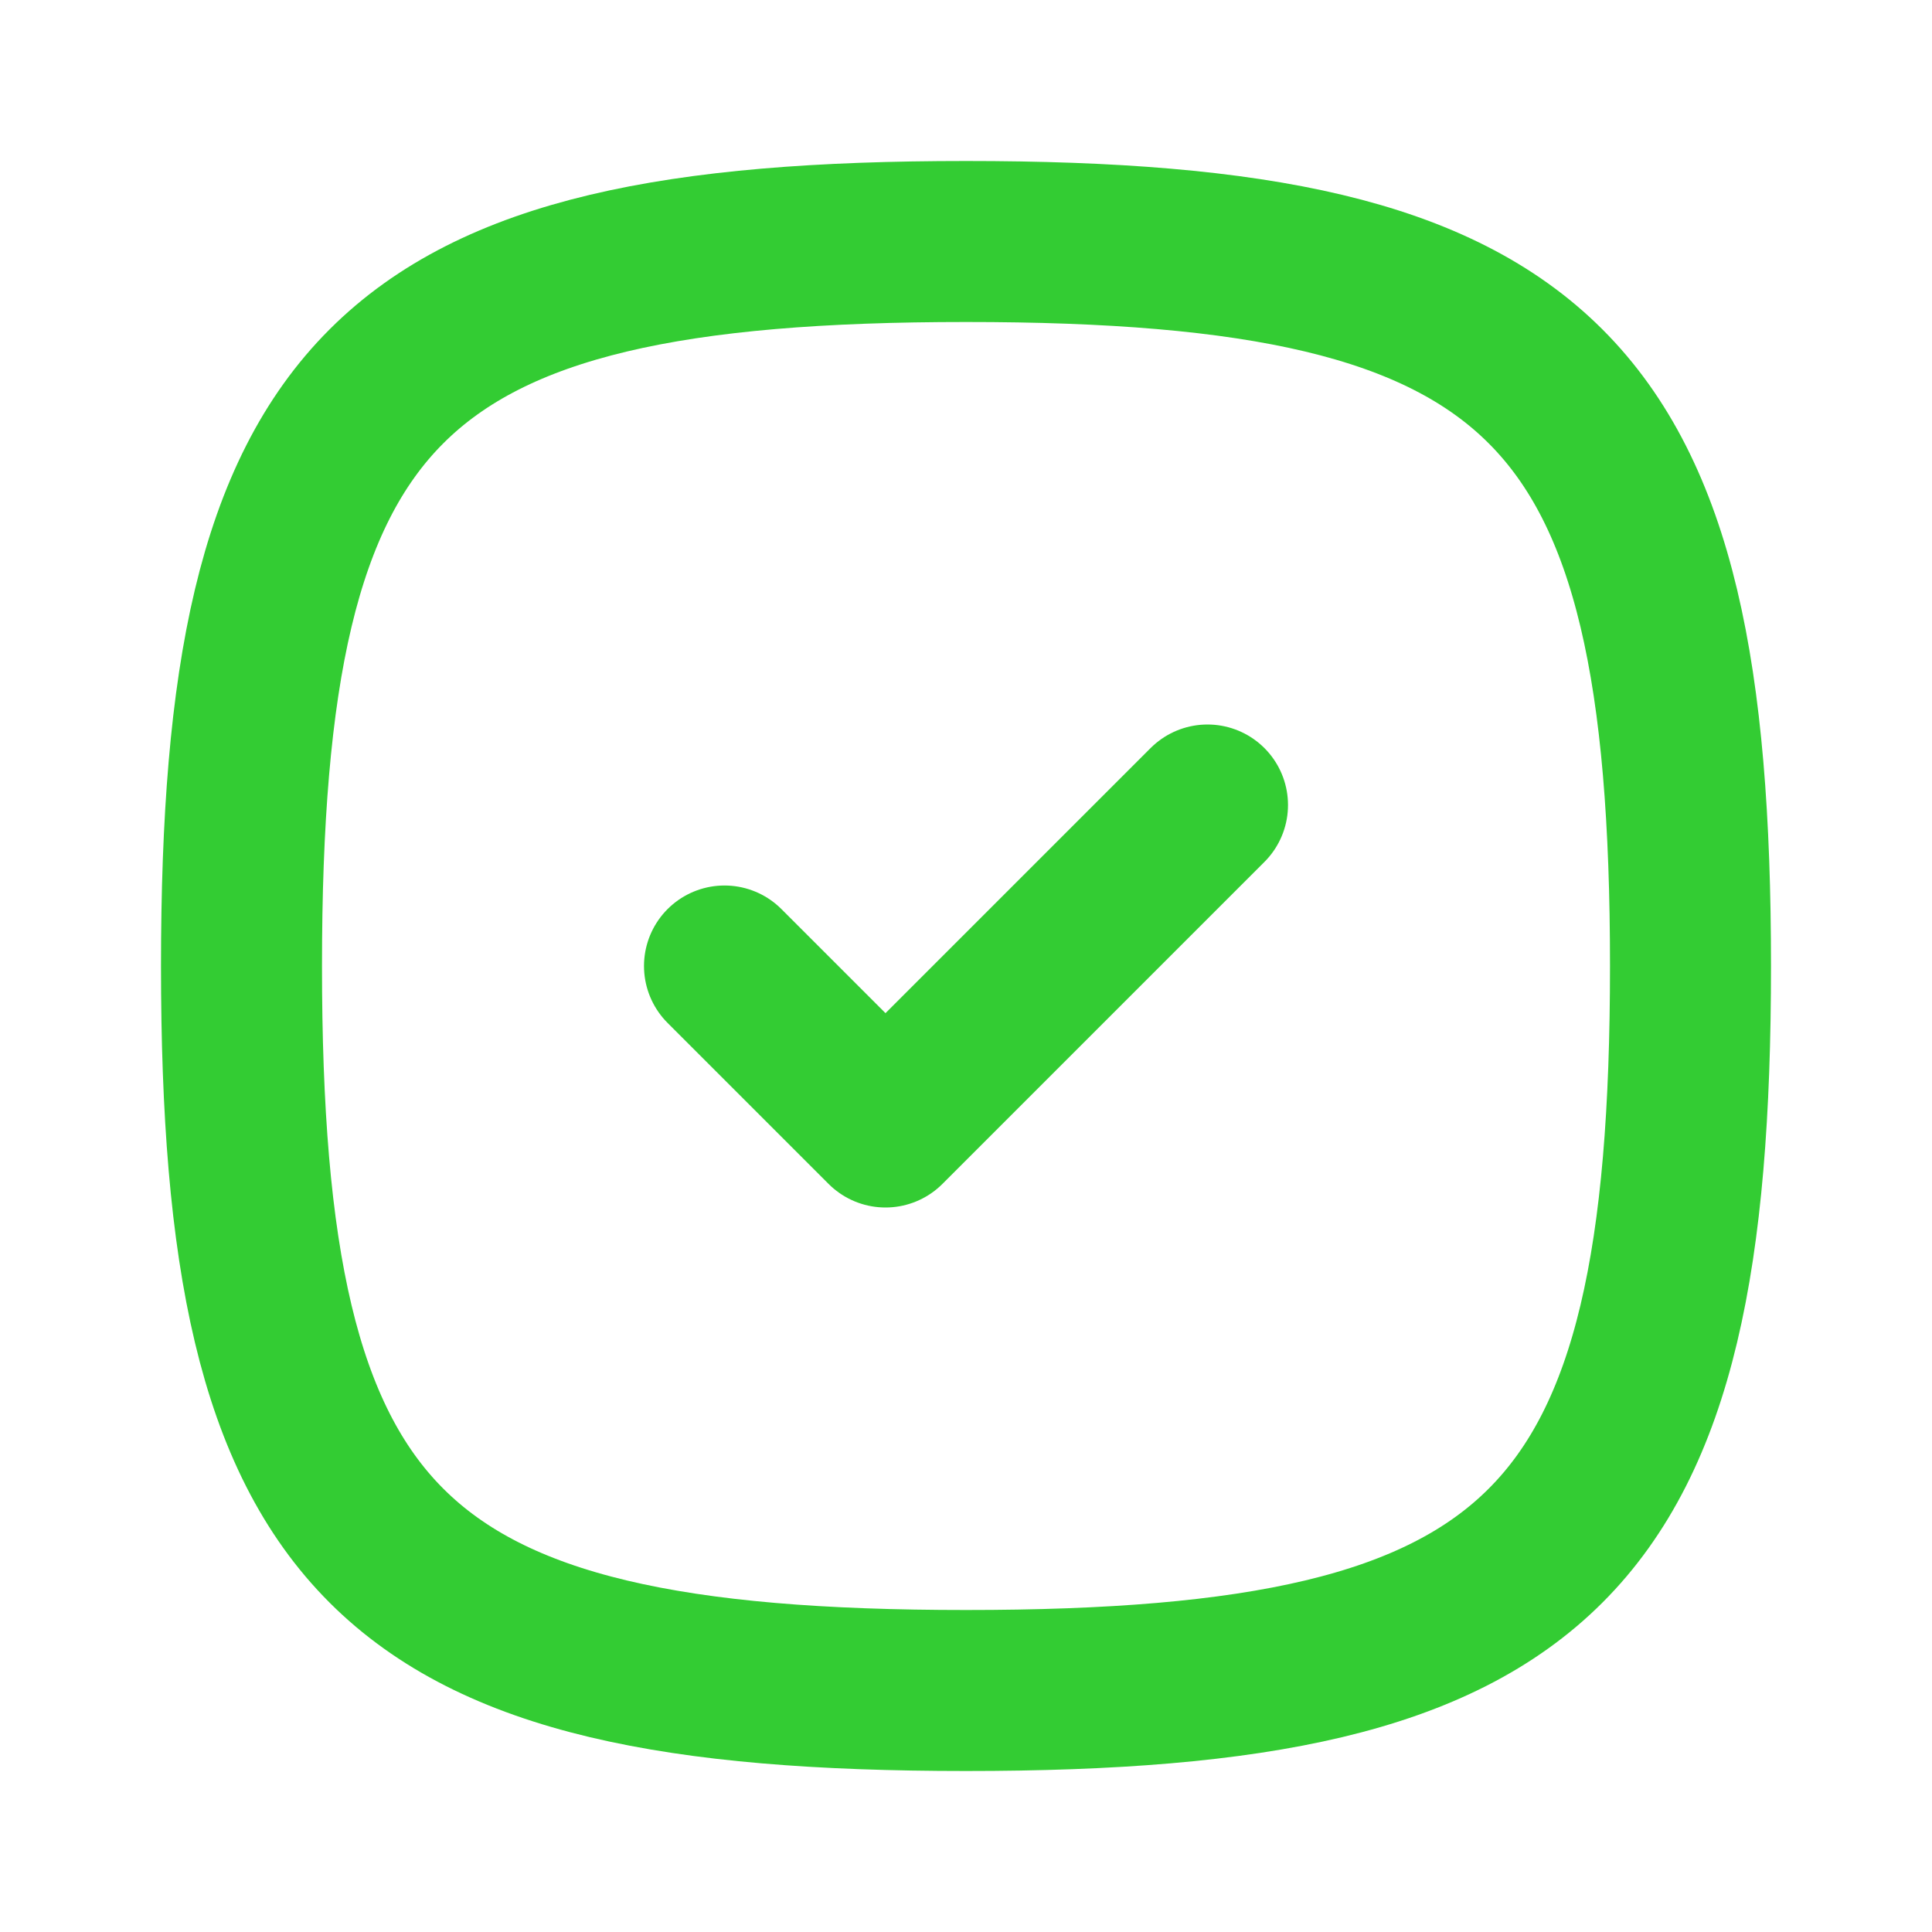
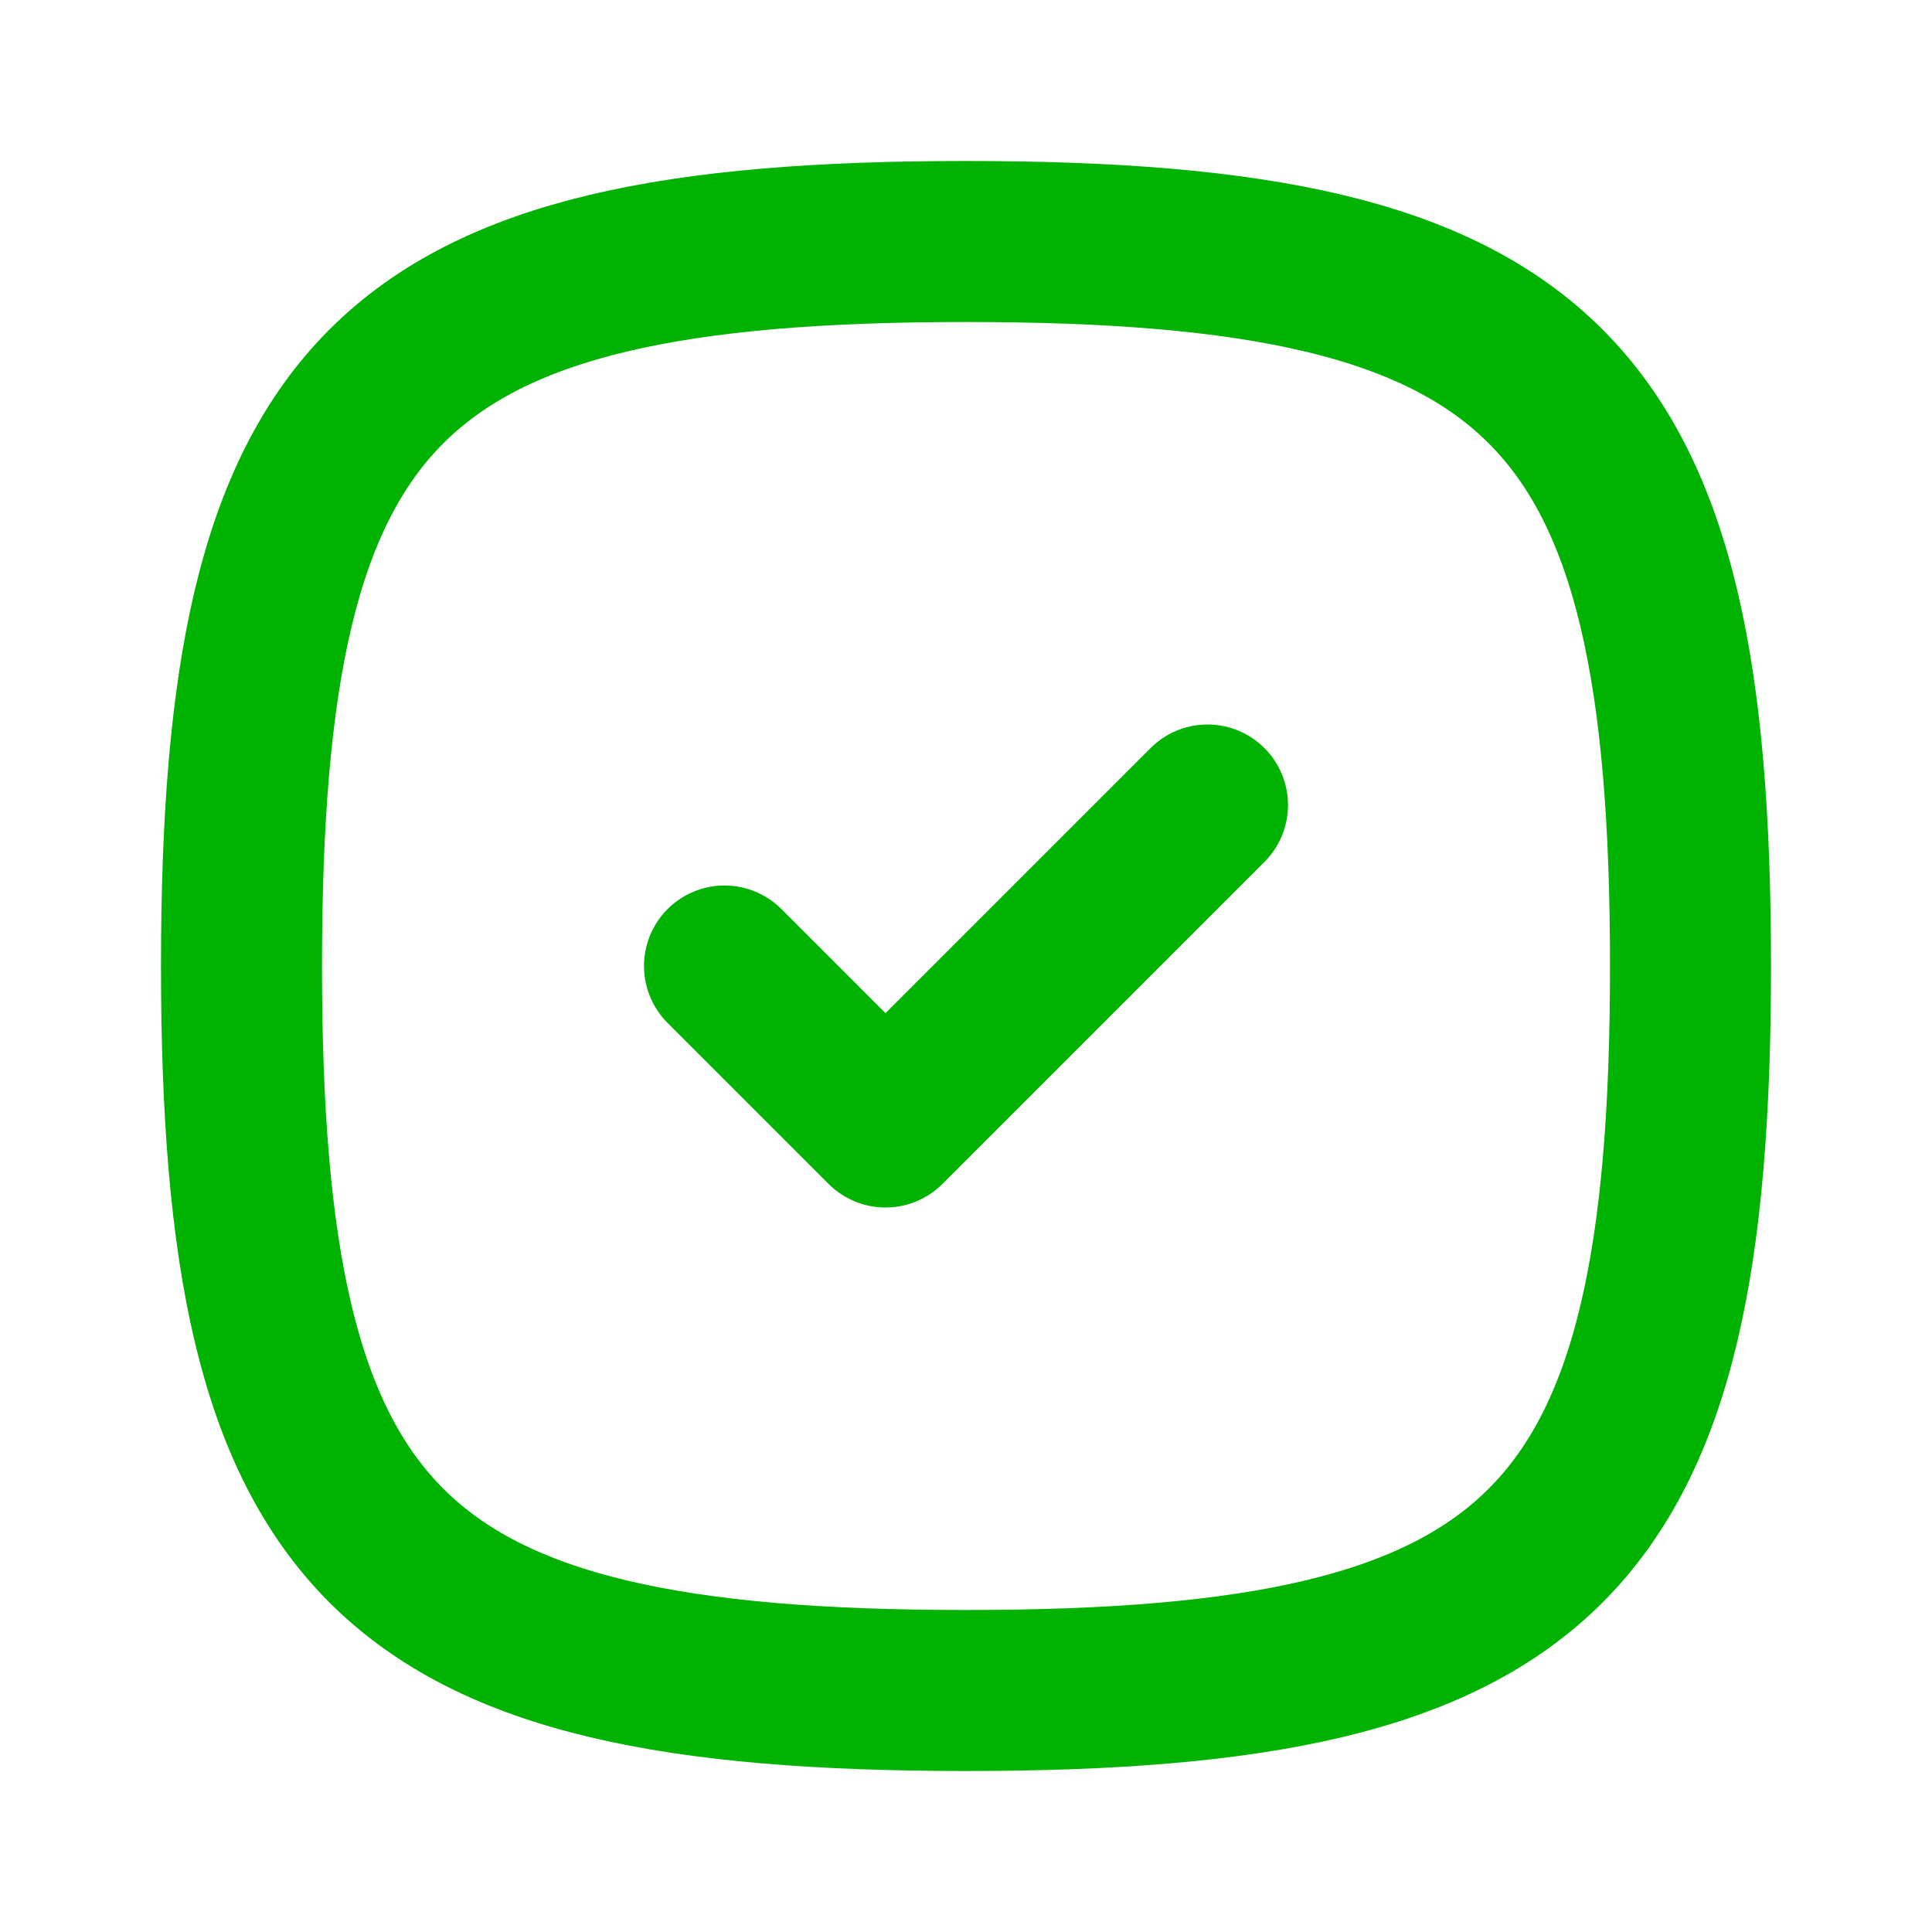
- <svg xmlns="http://www.w3.org/2000/svg" width="28" height="28" viewBox="0 0 24 24" fill="none" stroke="#33cc33" stroke-width="2" stroke-linecap="round" stroke-linejoin="round" class="icon icon-tabler icons-tabler-outline icon-tabler-square-rounded-check">
+ <svg xmlns="http://www.w3.org/2000/svg" width="28" height="28" viewBox="0 0 24 24" fill="none" stroke="#00b300" stroke-width="2" stroke-linecap="round" stroke-linejoin="round" class="icon icon-tabler icons-tabler-outline icon-tabler-square-rounded-check">
  <path stroke="none" d="M0 0h24v24H0z" fill="none" />
  <path d="M9 12l2 2l4 -4" />
  <path d="M12 3c7.2 0 9 1.8 9 9s-1.8 9 -9 9s-9 -1.8 -9 -9s1.8 -9 9 -9z" />
</svg>
